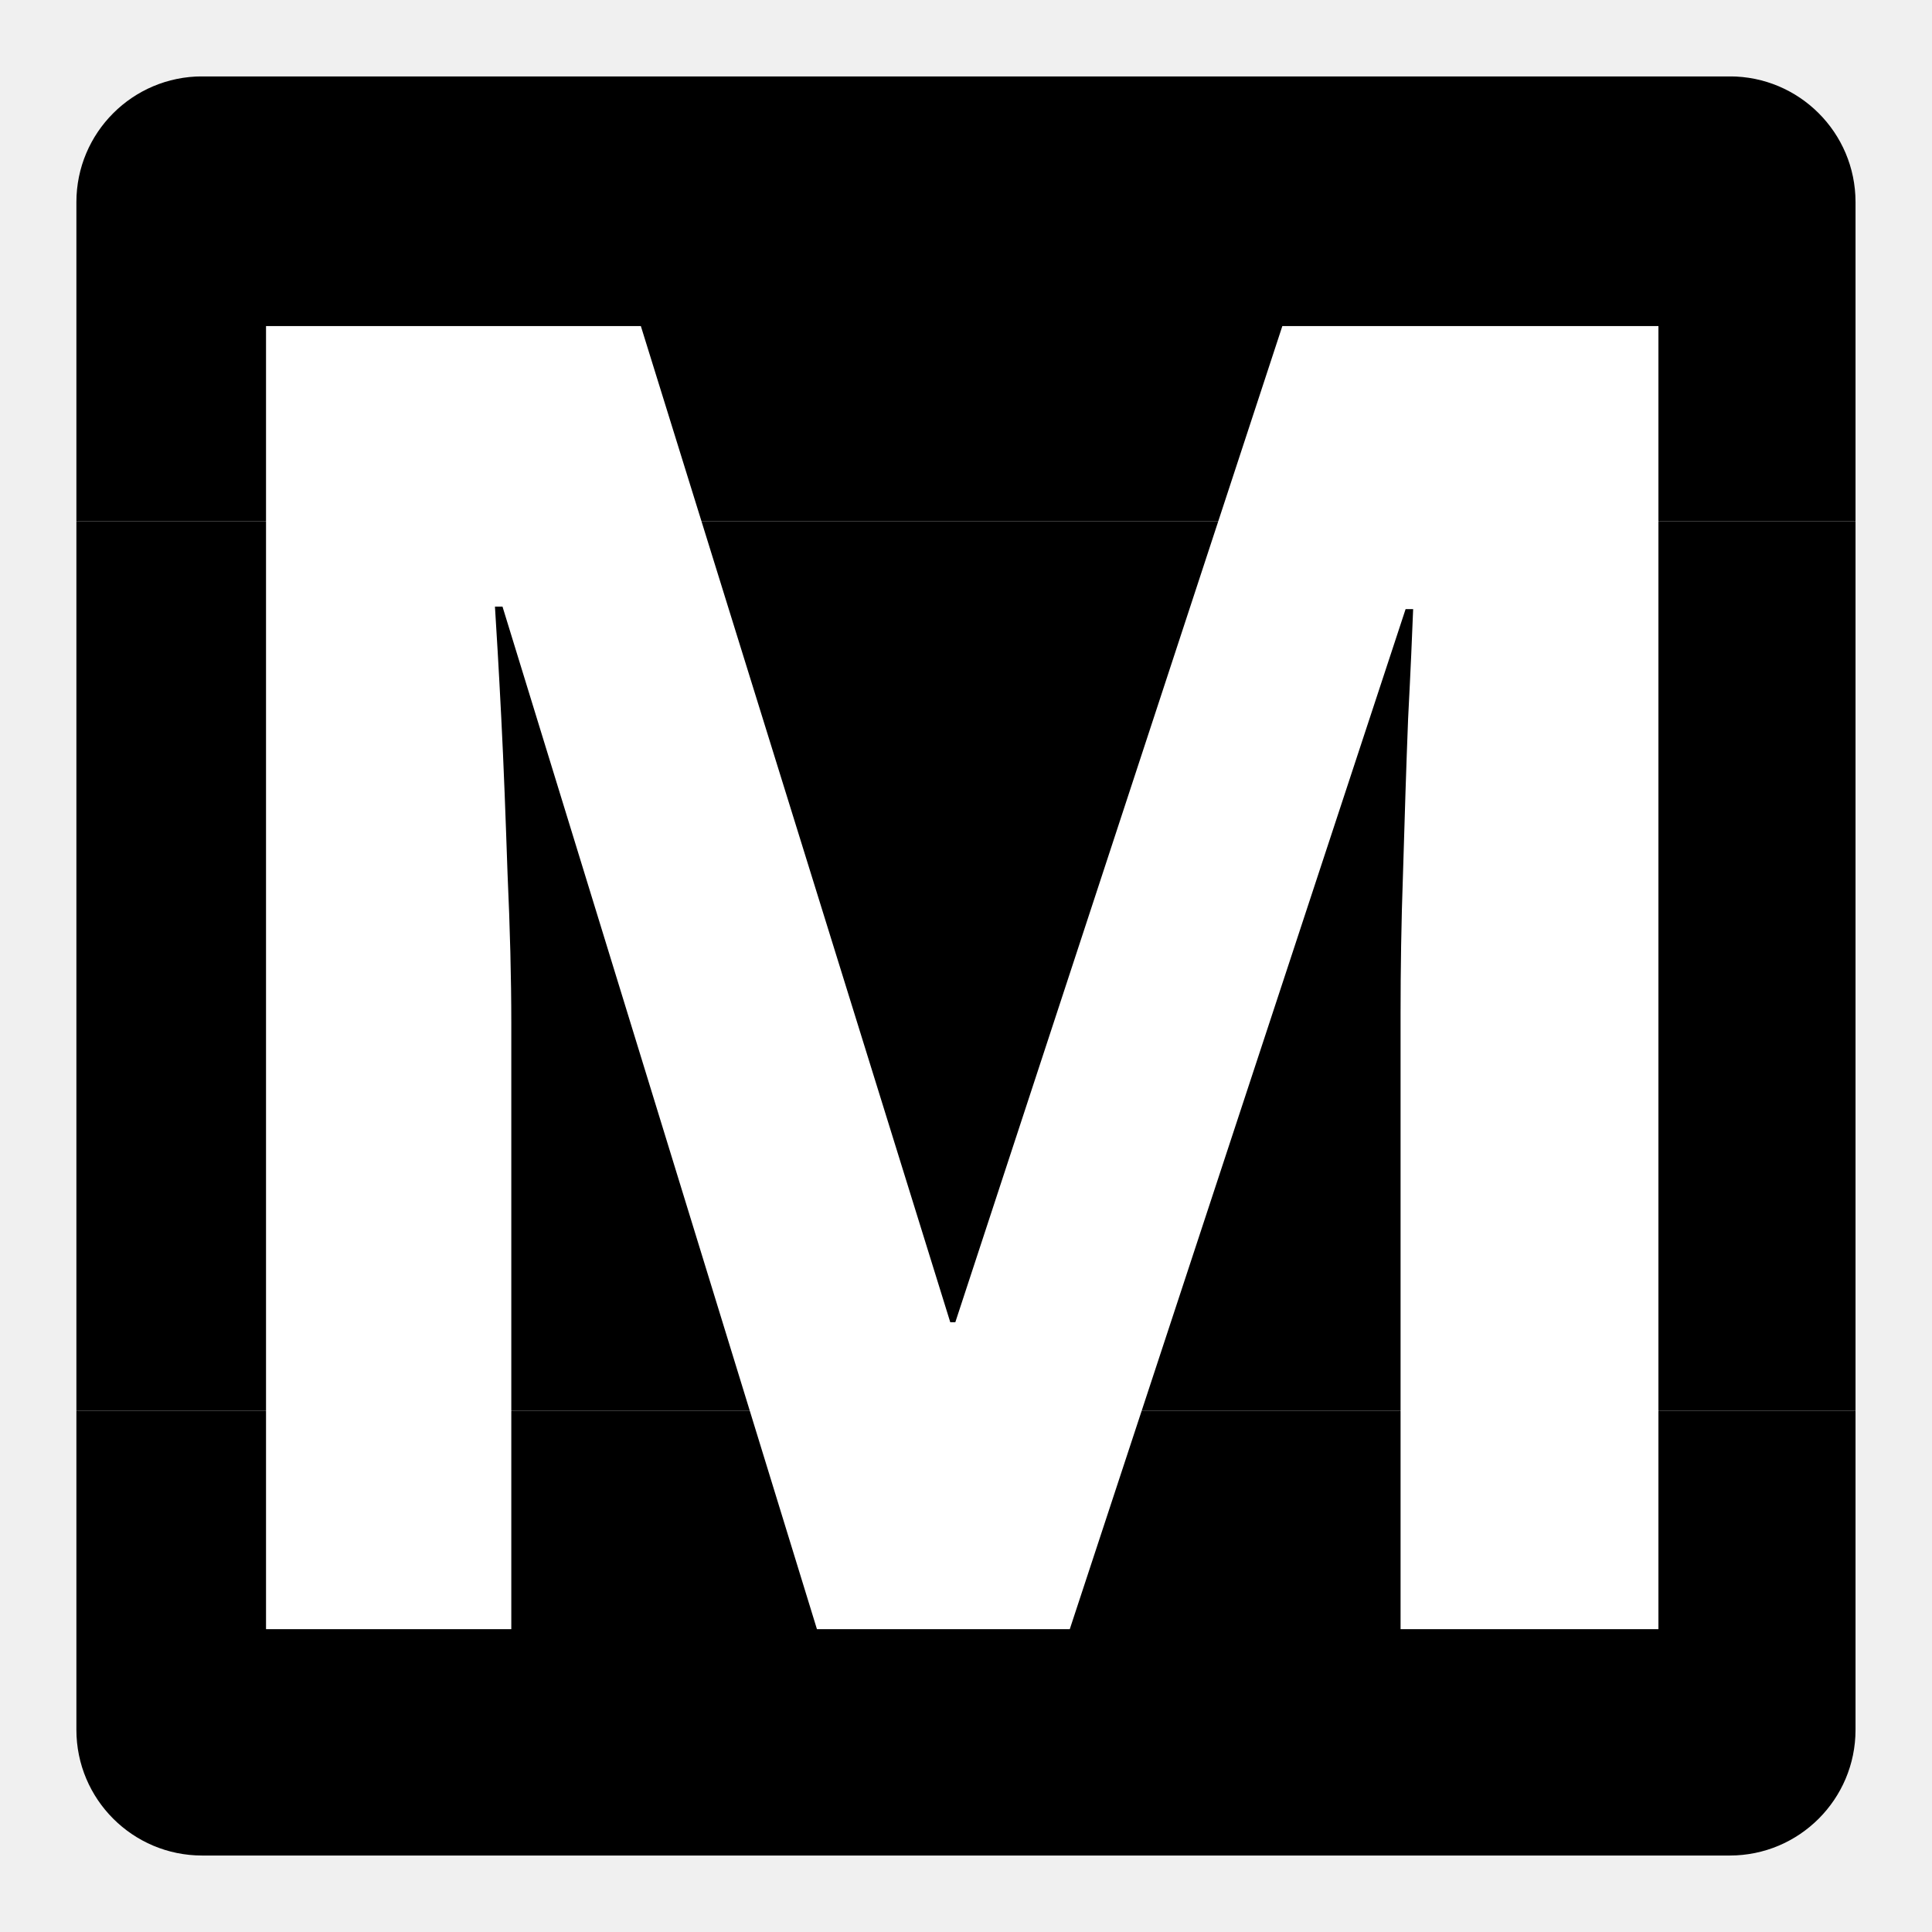
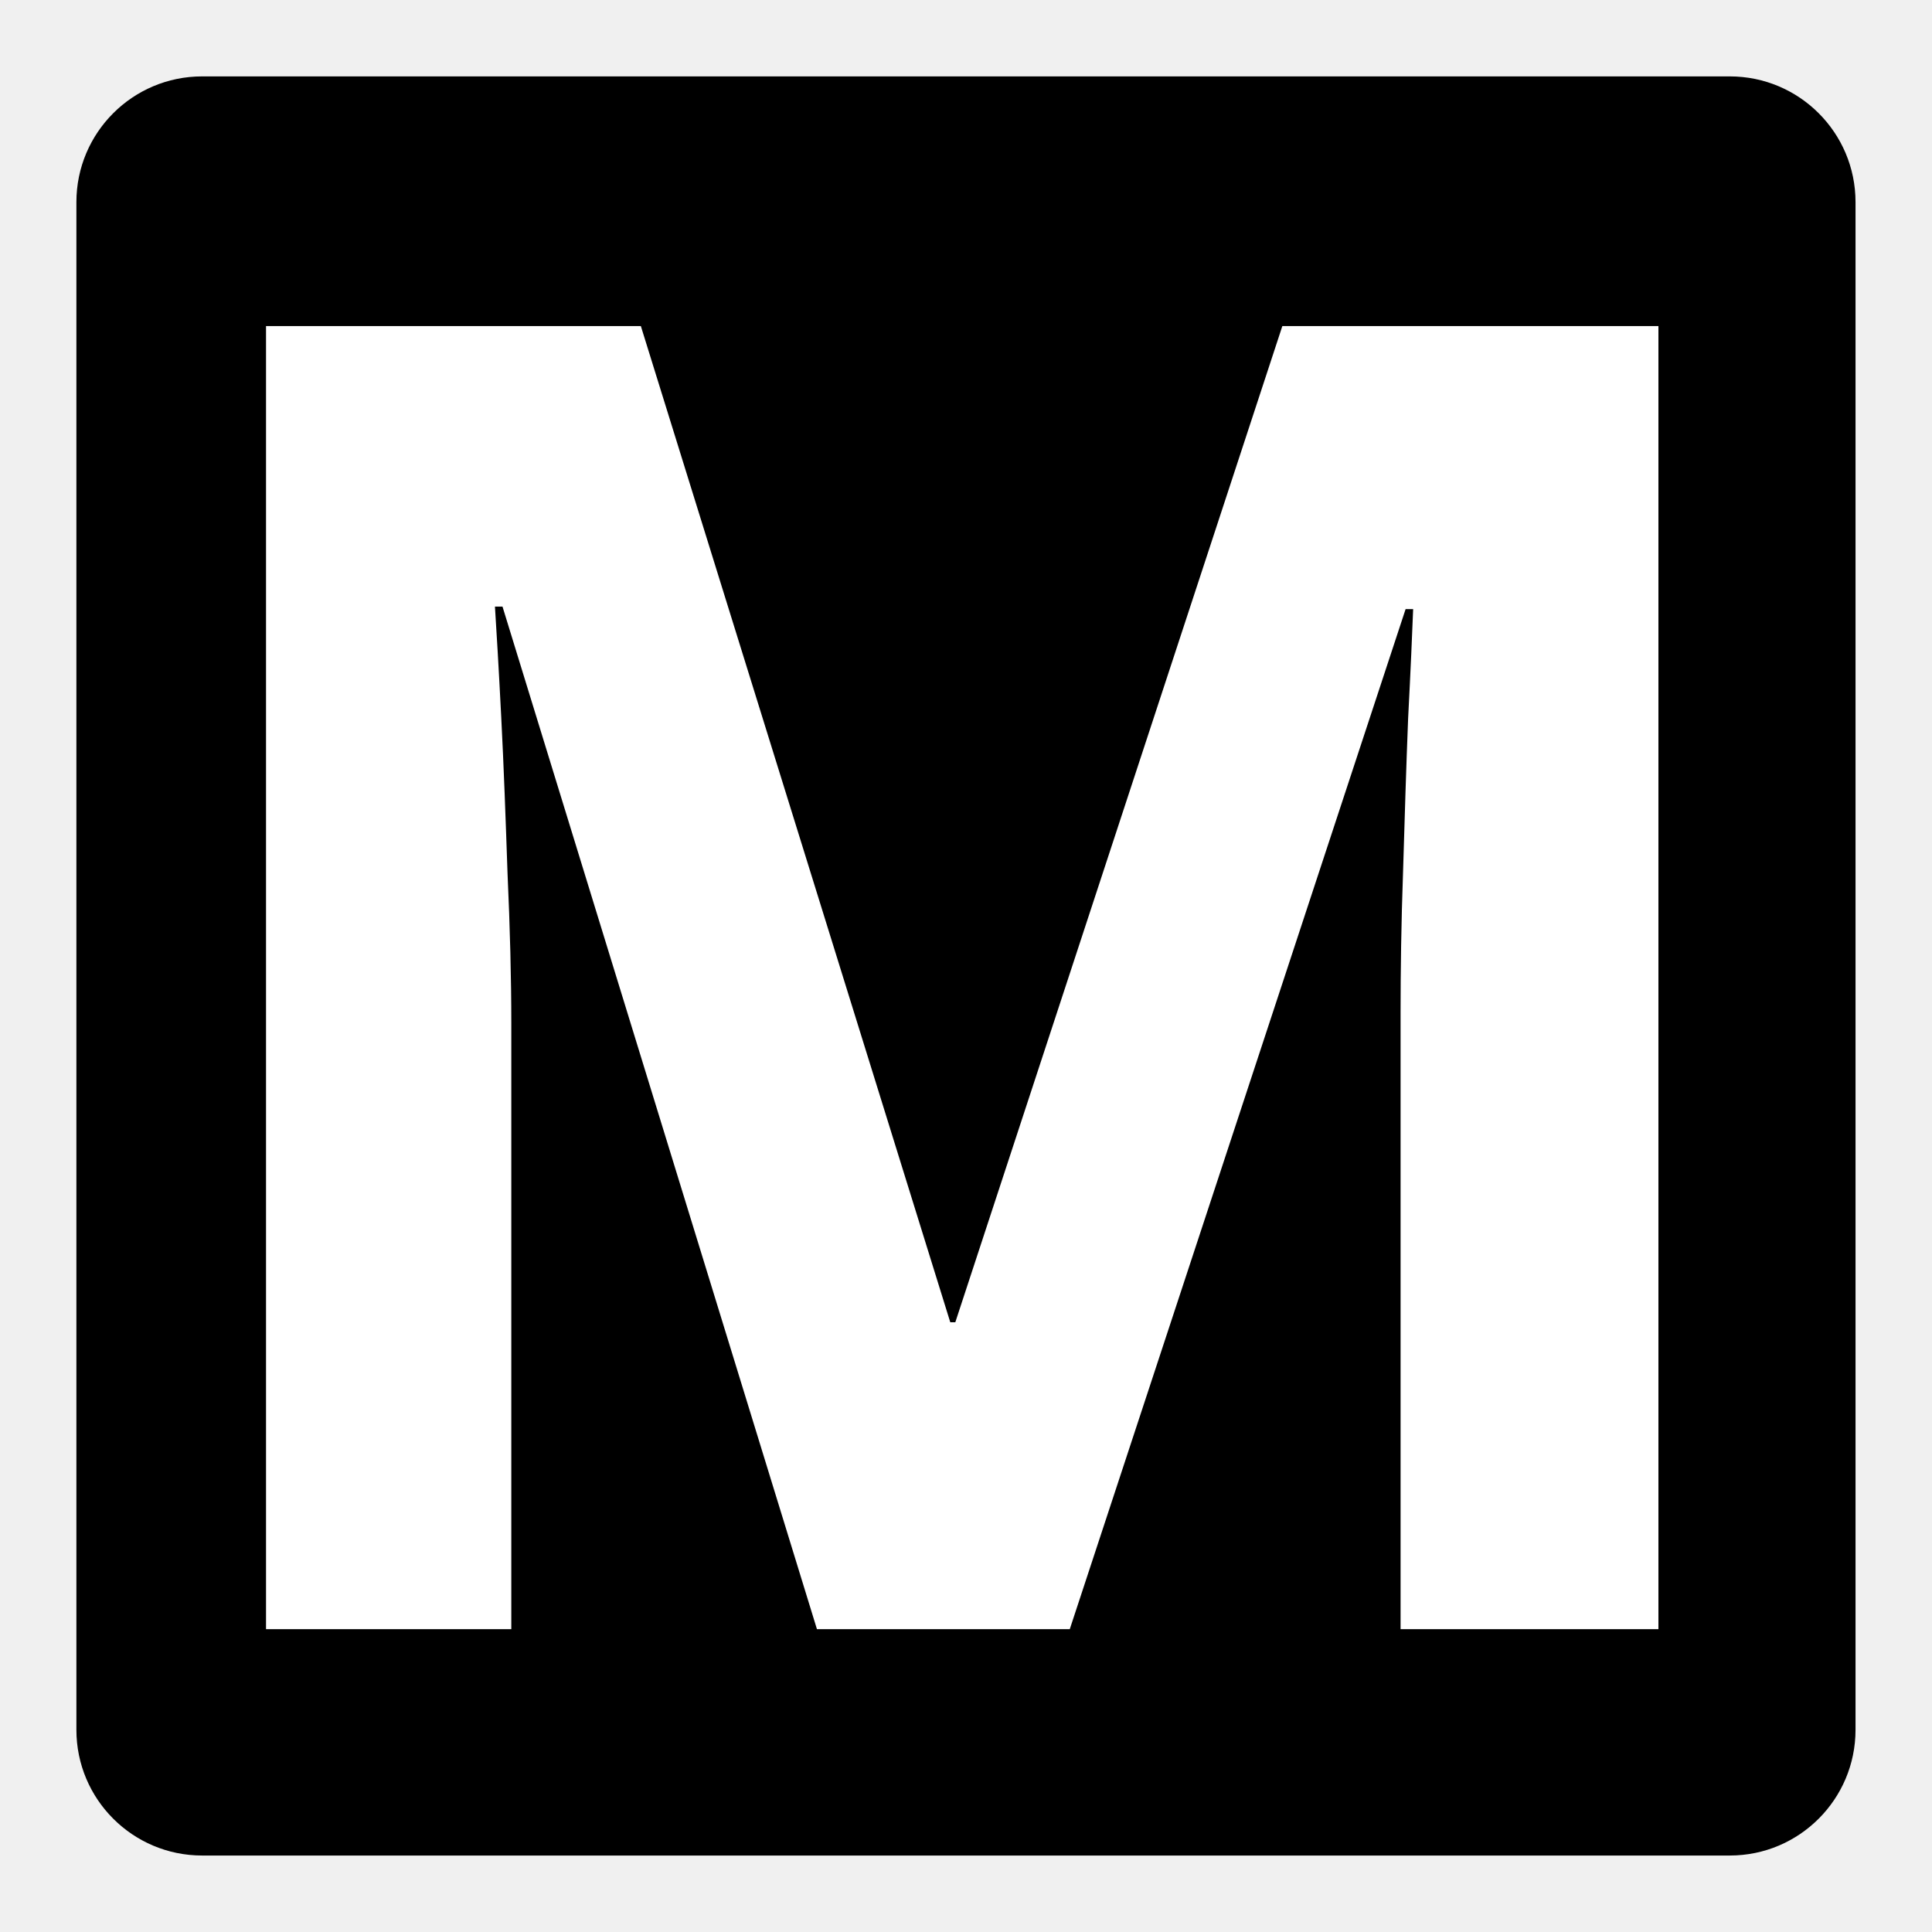
<svg xmlns="http://www.w3.org/2000/svg" xmlns:xlink="http://www.w3.org/1999/xlink" id="svg8" version="1.1" viewBox="0 0 24 24" height="24" width="24">
  <defs id="defs2">
    <linearGradient id="glow-1-0-3">
      <stop style="stop-color:#ffffff;stop-opacity:0.755" offset="0" id="stop1455" />
      <stop style="stop-color:#ffffff;stop-opacity:0.009" offset="1" id="stop1457" />
    </linearGradient>
    <radialGradient xlink:href="#glow-1-0-3" id="radialGradient1574" cx="26.682" cy="7.841" fx="26.682" fy="7.841" r="12" gradientUnits="userSpaceOnUse" spreadMethod="pad" />
    <clipPath clipPathUnits="userSpaceOnUse" id="clipPath4595">
      <rect ry="1.562" y="0.949" x="0.949" height="22.101" width="22.101" id="rect4597" style="display:inline;opacity:1;fill:#bbbbbb;fill-opacity:0.567;stroke:none;stroke-width:0.997;stroke-linecap:butt;stroke-linejoin:miter;stroke-miterlimit:4;stroke-dasharray:none;stroke-dashoffset:0;stroke-opacity:1" rx="1.562" />
    </clipPath>
    <clipPath clipPathUnits="userSpaceOnUse" id="clipPath4591">
      <rect ry="1.562" y="0.949" x="0.949" height="22.101" width="22.101" id="rect4593" style="display:inline;opacity:1;fill:#bbbbbb;fill-opacity:0.567;stroke:none;stroke-width:0.997;stroke-linecap:butt;stroke-linejoin:miter;stroke-miterlimit:4;stroke-dasharray:none;stroke-dashoffset:0;stroke-opacity:1" rx="1.562" />
    </clipPath>
    <clipPath clipPathUnits="userSpaceOnUse" id="clipPath4587">
      <rect ry="1.562" y="0.949" x="0.949" height="22.101" width="22.101" id="rect4589" style="display:inline;opacity:1;fill:#bbbbbb;fill-opacity:0.567;stroke:none;stroke-width:0.997;stroke-linecap:butt;stroke-linejoin:miter;stroke-miterlimit:4;stroke-dasharray:none;stroke-dashoffset:0;stroke-opacity:1" rx="1.562" />
    </clipPath>
    <clipPath clipPathUnits="userSpaceOnUse" id="clipPath4583">
      <rect ry="1.562" y="0.949" x="0.949" height="22.101" width="22.101" id="rect4585" style="display:inline;opacity:1;fill:#bbbbbb;fill-opacity:0.567;stroke:none;stroke-width:0.997;stroke-linecap:butt;stroke-linejoin:miter;stroke-miterlimit:4;stroke-dasharray:none;stroke-dashoffset:0;stroke-opacity:1" rx="1.562" />
    </clipPath>
  </defs>
  <g id="layer2">
-     <rect style="opacity:1;fill:#000000;fill-opacity:1;stroke:none;stroke-width:4;stroke-linecap:round;stroke-linejoin:round;stroke-miterlimit:4;stroke-dasharray:none;stroke-dashoffset:0;stroke-opacity:1" id="rect4529" width="35.352" height="5.525" x="-4.785" y="0.95" clip-path="url(#clipPath4595)" />
-     <rect y="6.475" x="-4.785" height="5.525" width="35.352" id="rect4531" style="opacity:1;fill:#000000;fill-opacity:1;stroke:none;stroke-width:4;stroke-linecap:round;stroke-linejoin:round;stroke-miterlimit:4;stroke-dasharray:none;stroke-dashoffset:0;stroke-opacity:1" clip-path="url(#clipPath4591)" />
-     <rect style="opacity:1;fill:#000000;fill-opacity:1;stroke:none;stroke-width:4;stroke-linecap:round;stroke-linejoin:round;stroke-miterlimit:4;stroke-dasharray:none;stroke-dashoffset:0;stroke-opacity:1" id="rect4533" width="35.352" height="5.525" x="-4.785" y="12" clip-path="url(#clipPath4587)" />
-     <rect y="17.525" x="-4.785" height="5.525" width="35.352" id="rect4535" style="opacity:1;fill:#000000;fill-opacity:1;stroke:none;stroke-width:4;stroke-linecap:round;stroke-linejoin:round;stroke-miterlimit:4;stroke-dasharray:none;stroke-dashoffset:0;stroke-opacity:1" clip-path="url(#clipPath4583)" />
+     <path style="opacity:1;fill:#000000;fill-opacity:1;stroke:none;stroke-width:4;stroke-linecap:round;stroke-linejoin:round;stroke-miterlimit:4;stroke-dasharray:none;stroke-dashoffset:0;stroke-opacity:1" clip-path="url(#clipPath4595)" d="M -4.785 0.949 L -4.785 6.475 L -4.785 12 L -4.785 17.525 L -4.785 23.051 L 30.566 23.051 L 30.566 17.525 L 30.566 12 L 30.566 6.475 L 30.566 0.949 L -4.785 0.949 z " id="rect4529" />
  </g>
  <g id="layer3" style="display:none">
    <rect style="opacity:1;fill:#bbbbbb;fill-opacity:0.567;stroke:none;stroke-width:0.997;stroke-linecap:butt;stroke-linejoin:miter;stroke-miterlimit:4;stroke-dasharray:none;stroke-dashoffset:0;stroke-opacity:1" id="rect826" width="22.101" height="22.101" x="0.949" y="0.949" ry="1.562" />
  </g>
  <g id="layer1">
    <text xml:space="preserve" style="font-style:normal;font-variant:normal;font-weight:bold;font-stretch:normal;font-size:22.667px;line-height:1.25;font-family:sans-serif;-inkscape-font-specification:'sans-serif, Bold';font-variant-ligatures:normal;font-variant-caps:normal;font-variant-numeric:normal;font-feature-settings:normal;text-align:start;letter-spacing:0px;word-spacing:0px;writing-mode:lr-tb;text-anchor:start;fill:#ffffff;fill-opacity:1;stroke:none;" x="1.259" y="20.24" id="text4554">
      <tspan id="tspan4617" x="1.259" y="20.24">M</tspan>
    </text>
  </g>
  <g id="layer4" />
</svg>
